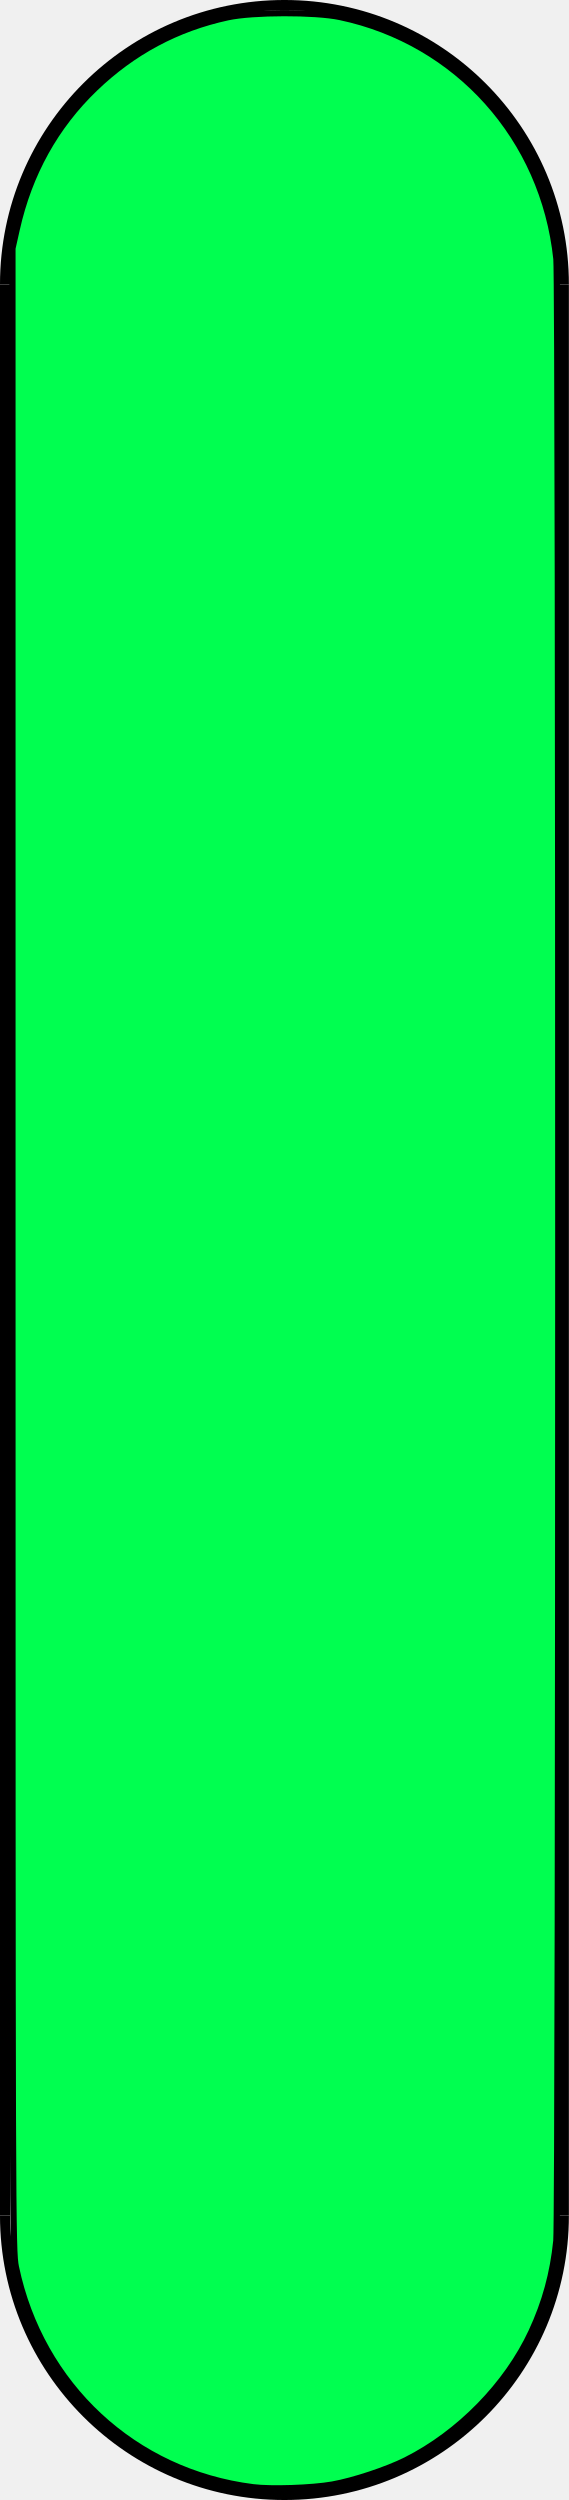
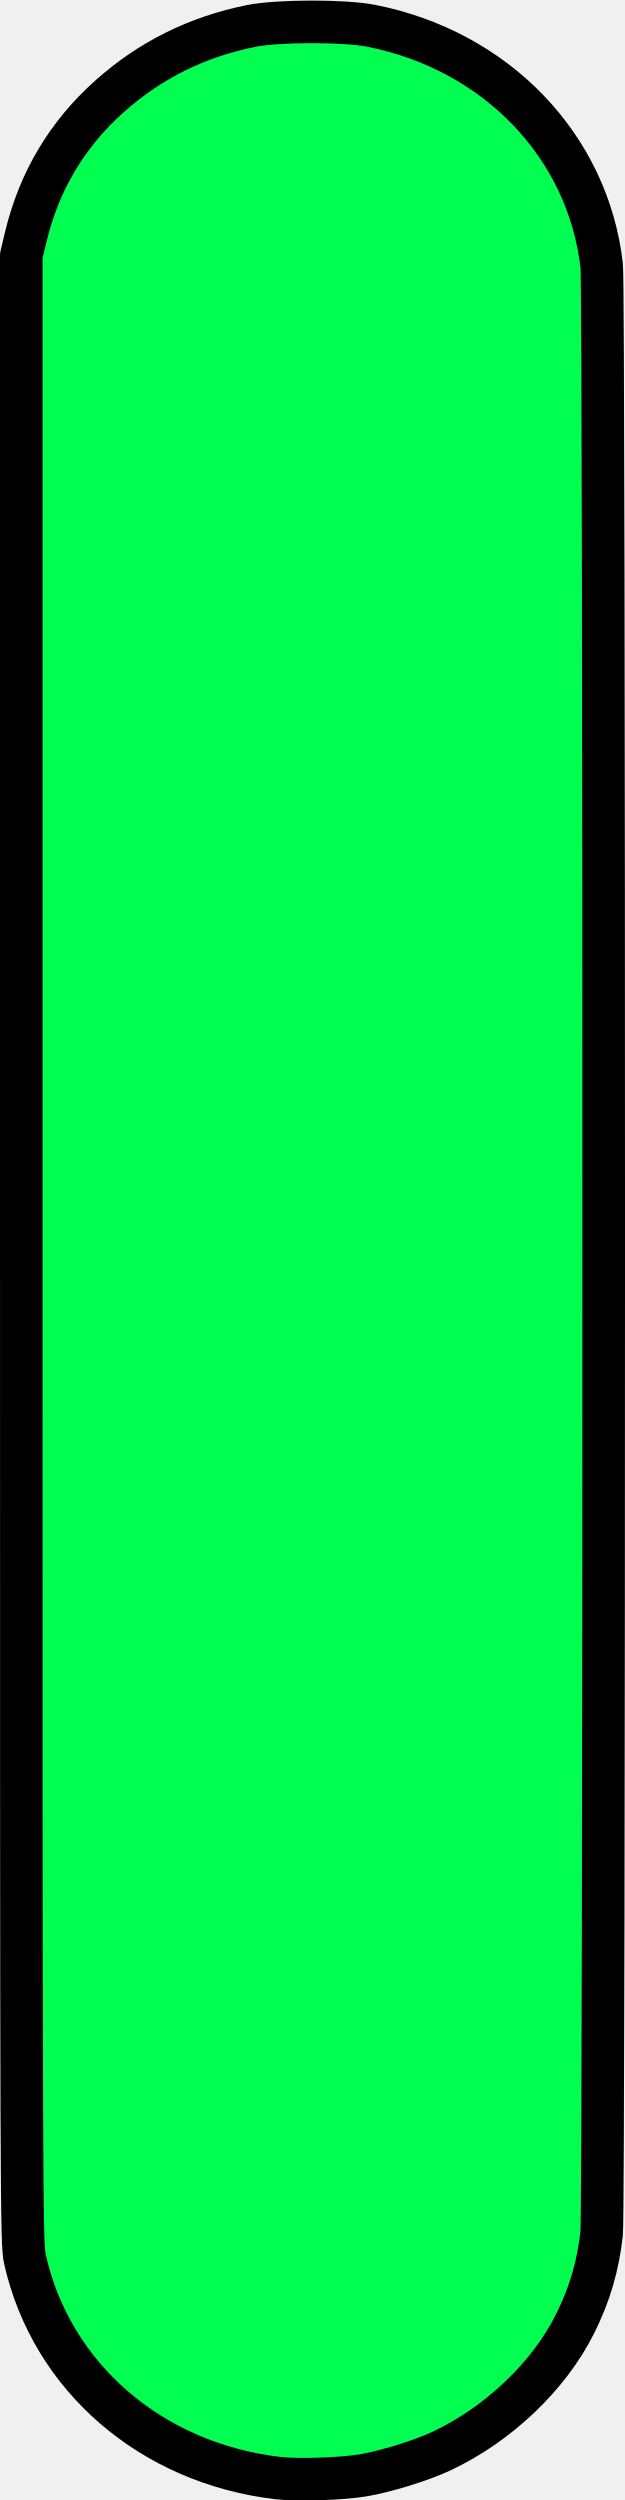
- <svg xmlns="http://www.w3.org/2000/svg" width="50.079mm" height="220.079mm" viewBox="0 0 50.079 220.079" version="1.1" id="svg8">
+ <svg xmlns="http://www.w3.org/2000/svg" width="256" height="1024" viewBox="0 0 67.733 270.933" version="1.1" id="svg8">
  <defs id="defs2" />
-   <g id="layer1" transform="translate(-9.960485,-4.960486)">
-     <path id="path889" style="fill:#ffffff;fill-rule:evenodd;stroke:#000000;stroke-width:0.9;stroke-linecap:butt;stroke-linejoin:round;stroke-miterlimit:3.3;stroke-dasharray:none" d="M 10.41,30 C 10.41,16.42 21.42,5.41 35,5.41 48.58,5.41 59.59,16.42 59.59,30" />
-     <path id="path889-5" style="fill:#ffffff;fill-rule:evenodd;stroke:#000000;stroke-width:0.9;stroke-linecap:butt;stroke-linejoin:round;stroke-miterlimit:3.3;stroke-dasharray:none" d="m 10.41,200 c 1e-6,13.58 11.009,24.59 24.59,24.59 13.58,0 24.59,-11.009 24.59,-24.59" />
-     <path style="fill:none;stroke:#000000;stroke-width:0.9;stroke-linecap:butt;stroke-linejoin:miter;stroke-miterlimit:4;stroke-dasharray:none;stroke-opacity:1" d="m 10.41,30 c -1e-6,170 -1e-6,170 -1e-6,170 v 0" id="path914" />
-     <path style="fill:none;stroke:#000000;stroke-width:0.9;stroke-linecap:butt;stroke-linejoin:miter;stroke-miterlimit:4;stroke-dasharray:none;stroke-opacity:1" d="m 59.59,30 c -1e-6,170 -1e-6,170 -1e-6,170 v 0" id="path914-1" />
-     <path style="fill:#00ff50;fill-opacity:1;fill-rule:evenodd;stroke:#000000;stroke-width:2.069;stroke-linecap:butt;stroke-linejoin:round;stroke-miterlimit:4;stroke-dasharray:none" d="M 121.843,846.295 C 82.299,841.328 51.192,812.44 42.935,773.017 41.82,767.692 41.789,758.421 41.789,434.467 V 101.392 l 1.414,-6.315 C 47.36,76.508 56.097,60.76 69.248,48.129 81.894,35.982 96.52,28.161 113.447,24.494 c 8.285,-1.795 29.013,-1.837 37.356,-0.076 39.047,8.243 67.737,40.322 71.966,80.469 0.848,8.052 0.829,650.968 -0.02,659.397 -1.094,10.862 -3.717,20.456 -8.279,30.285 -8.161,17.579 -24.025,33.804 -41.783,42.732 -6.256,3.145 -17.5,6.87 -24.435,8.094 -6.766,1.194 -20.379,1.658 -26.409,0.901 z" id="path950" transform="scale(0.2645833)" />
+   <g id="layer1" transform="translate(-10.14405,-5.162179)">
+     <path style="fill:#00ff50;fill-opacity:1;fill-rule:evenodd;stroke:#000000;stroke-width:4.616;stroke-linecap:butt;stroke-linejoin:round;stroke-miterlimit:4;stroke-dasharray:none" d="M 40.276,273.722 C 26.533,272.116 15.722,262.775 12.852,250.026 12.465,248.304 12.454,245.306 12.454,140.55 V 32.843 l 0.491,-2.042 c 1.445,-6.005 4.481,-11.097 9.052,-15.182 4.395,-3.928 9.479,-6.457 15.361,-7.643 2.879,-0.58 10.083,-0.594 12.983,-0.024 13.571,2.665 23.542,13.039 25.012,26.021 0.295,2.604 0.288,210.503 -0.007,213.229 -0.38,3.512 -1.292,6.615 -2.877,9.793 -2.836,5.685 -8.35,10.931 -14.522,13.818 -2.174,1.017 -6.082,2.222 -8.492,2.617 -2.352,0.386 -7.083,0.536 -9.178,0.291 z" id="path950" />
  </g>
</svg>
